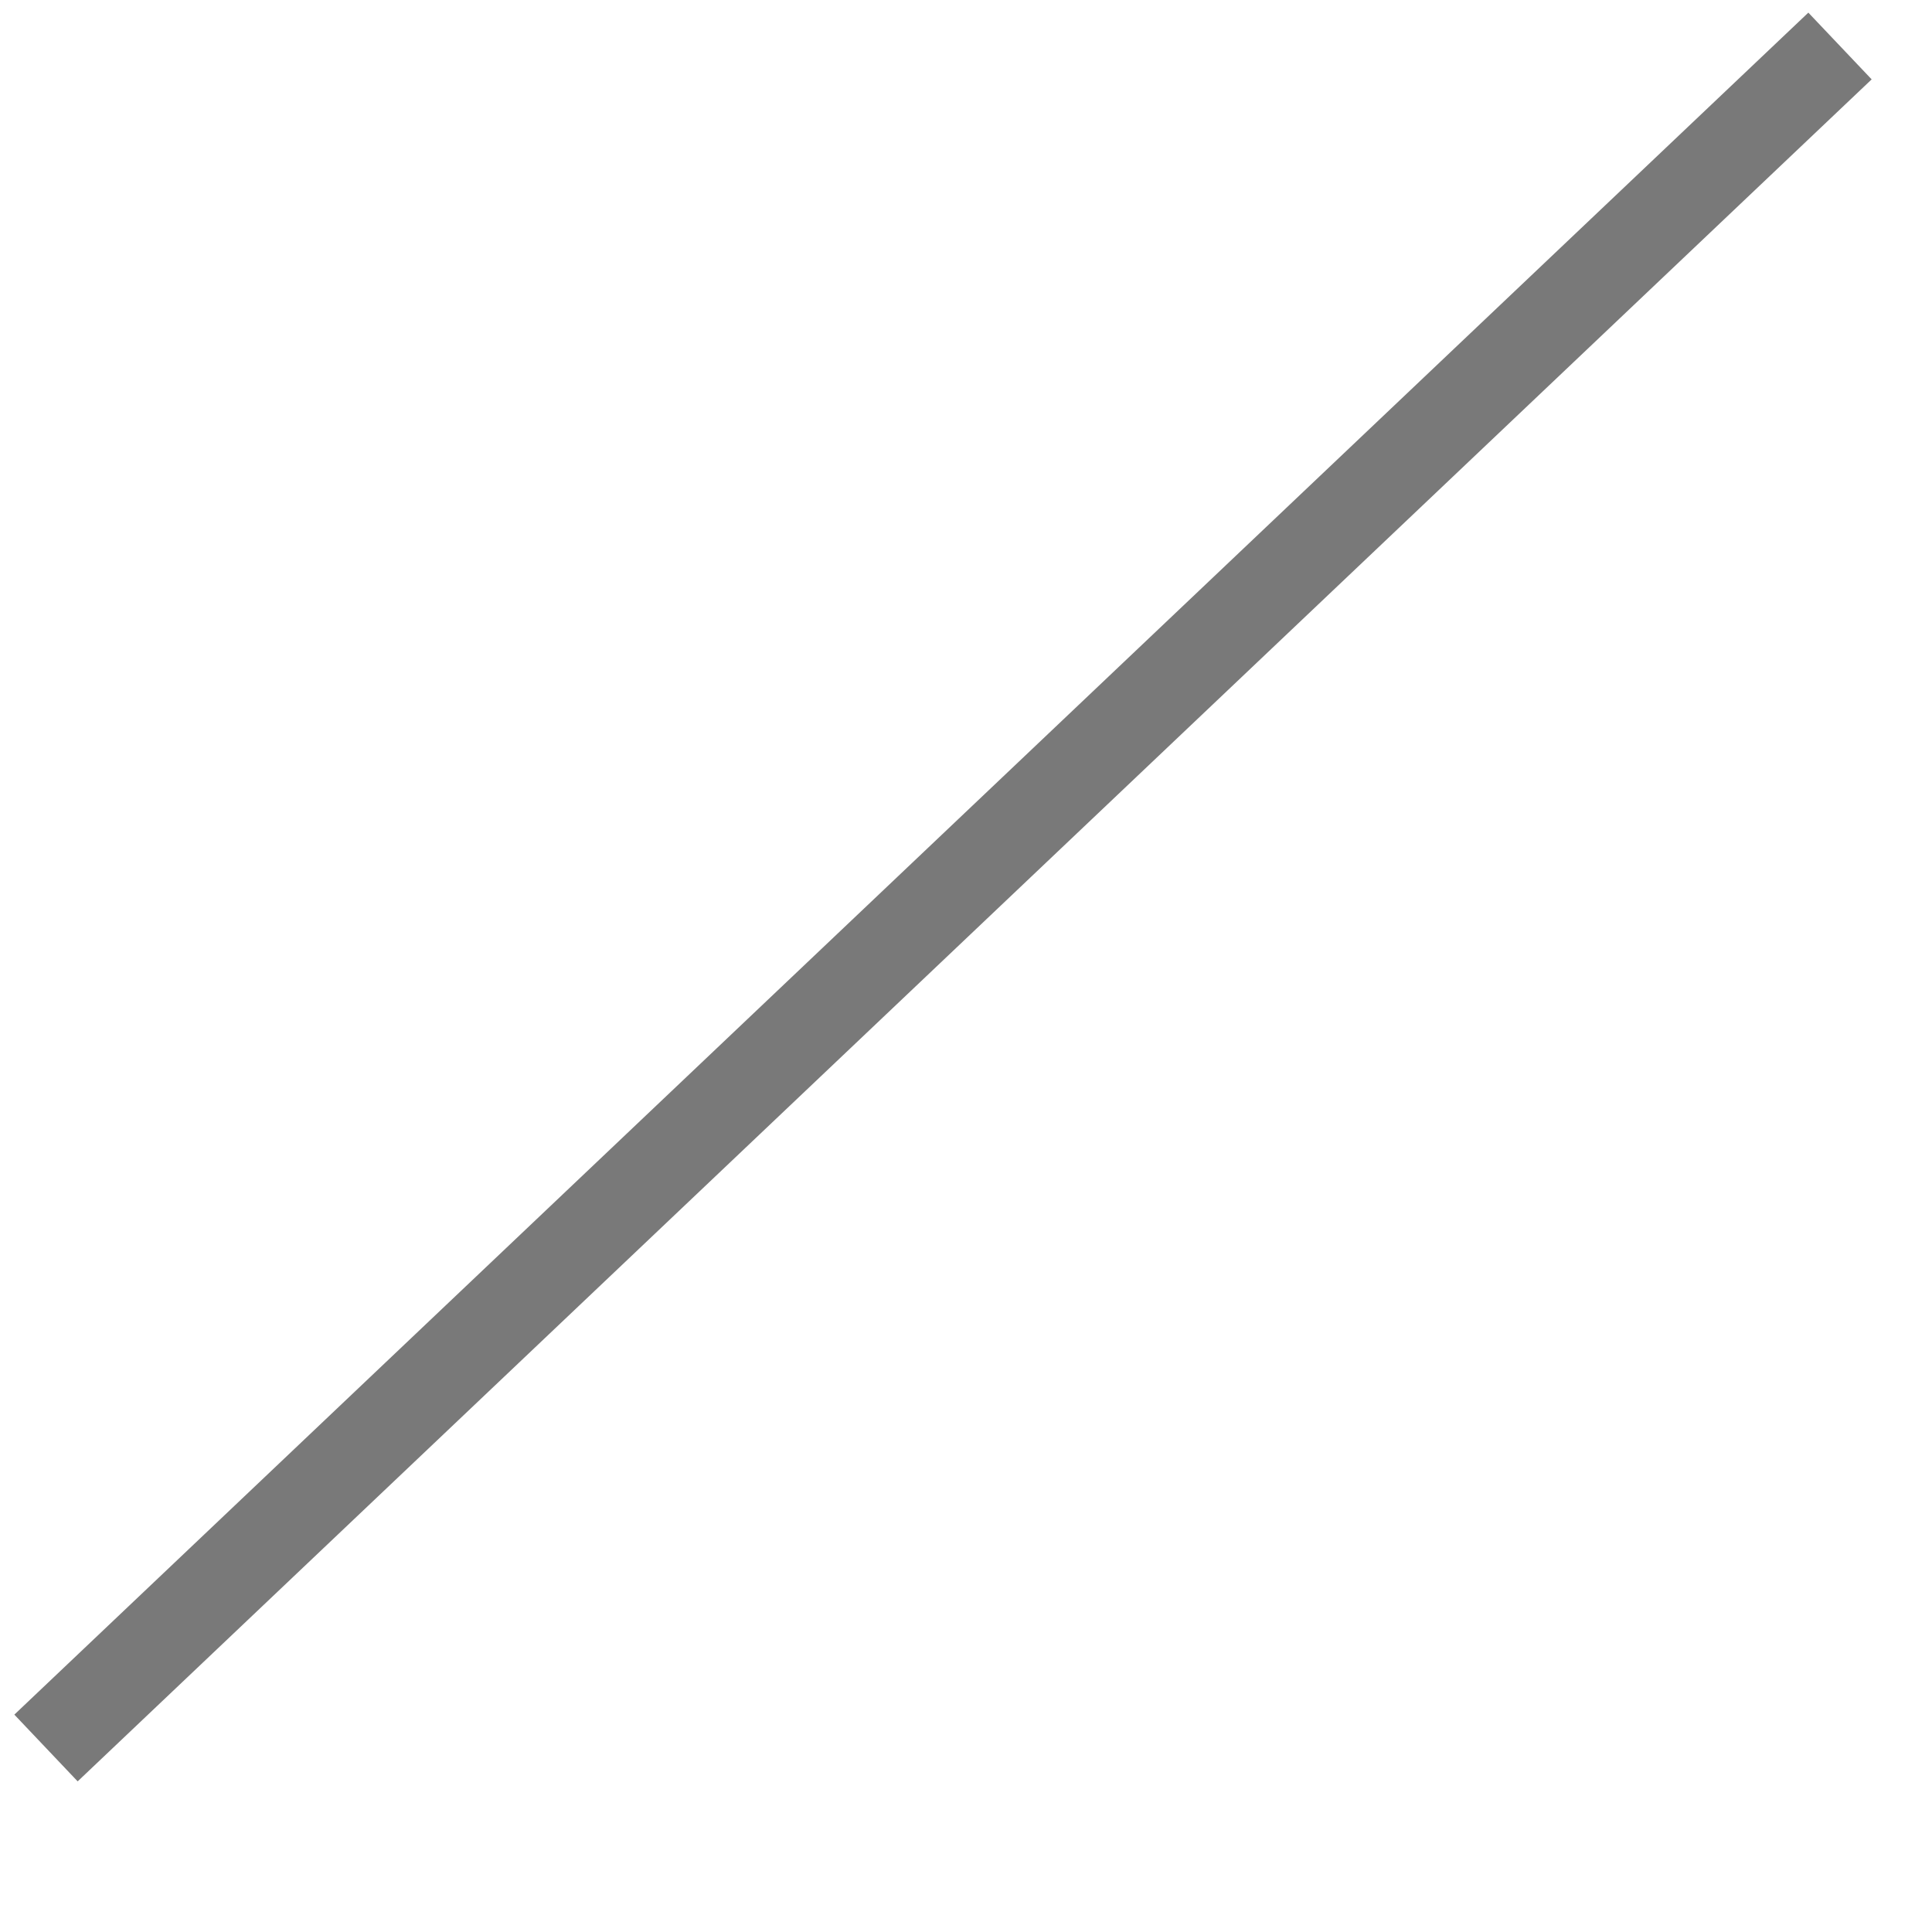
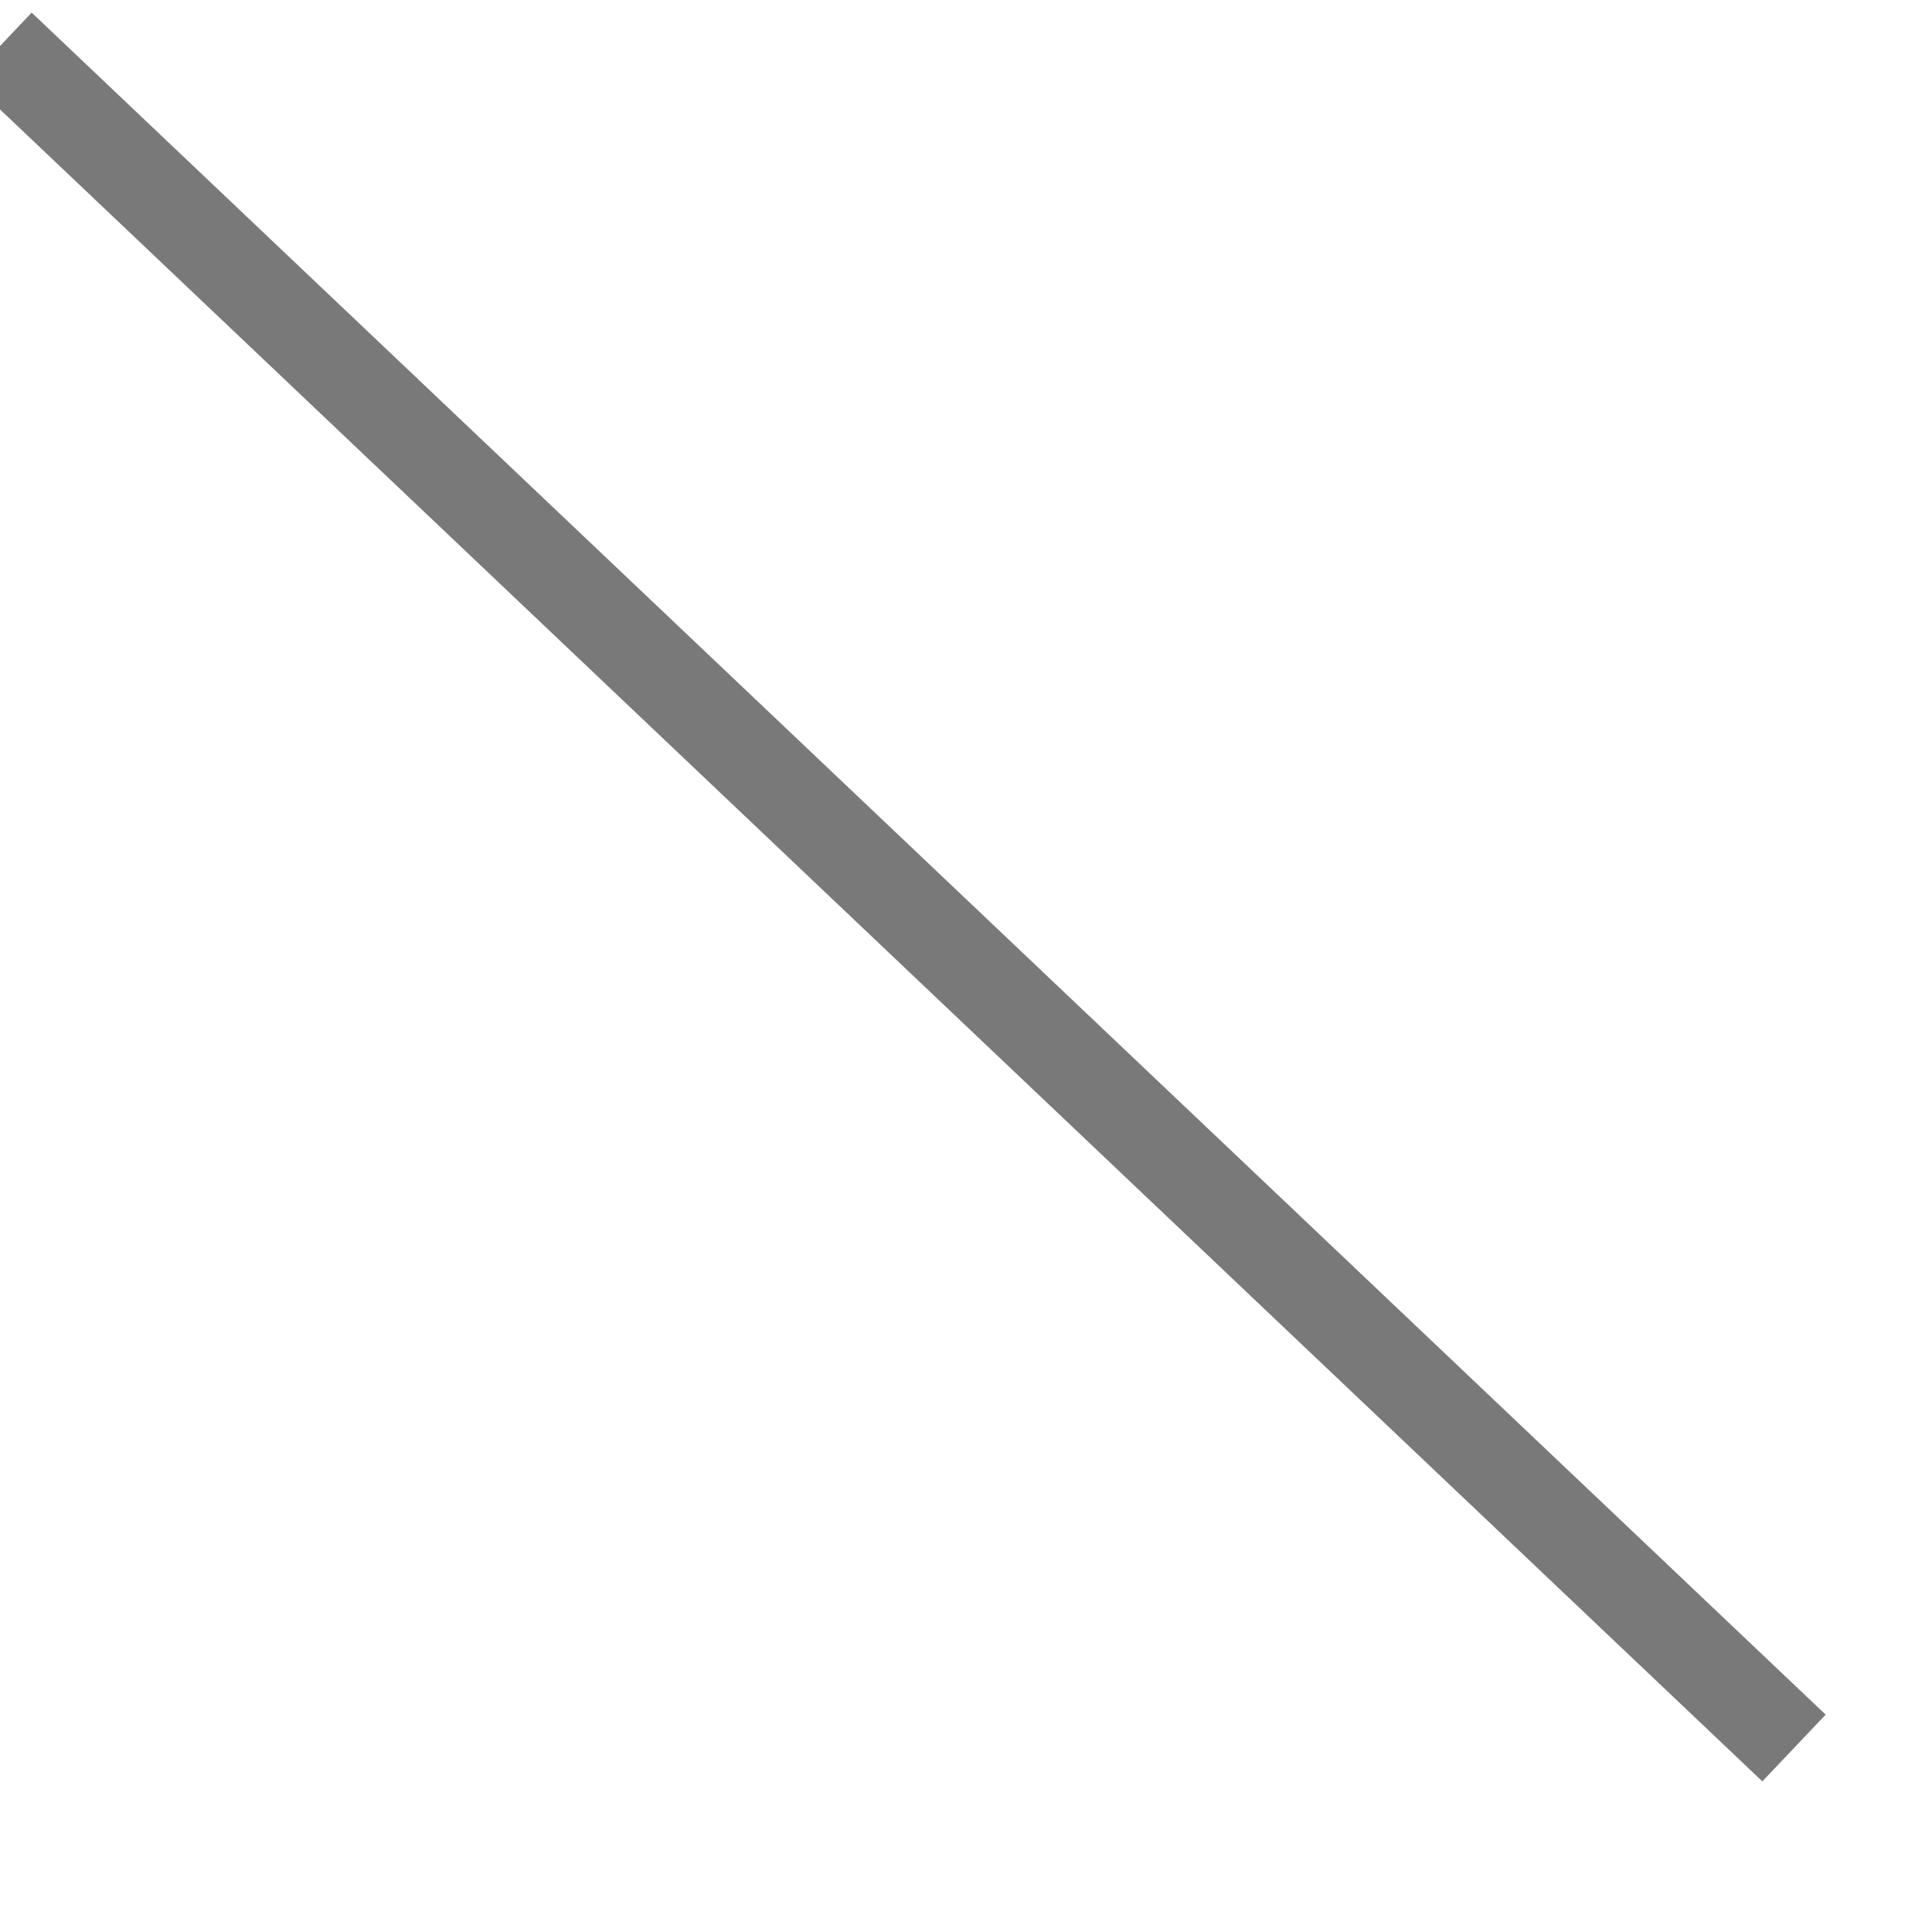
<svg xmlns="http://www.w3.org/2000/svg" version="1.1" width="21px" height="21px">
  <g transform="matrix(1 0 0 1 -2220 -101 )">
-     <path d="M 20 0.5  L 0.5 19  " stroke-width="1" stroke="#797979" fill="none" transform="matrix(1 0 0 1 2220 101 )" />
+     <path d="M 0 0.5  L 19.5 19  " stroke-width="1" stroke="#797979" fill="none" transform="matrix(1 0 0 1 2220 101 )" />
  </g>
</svg>
